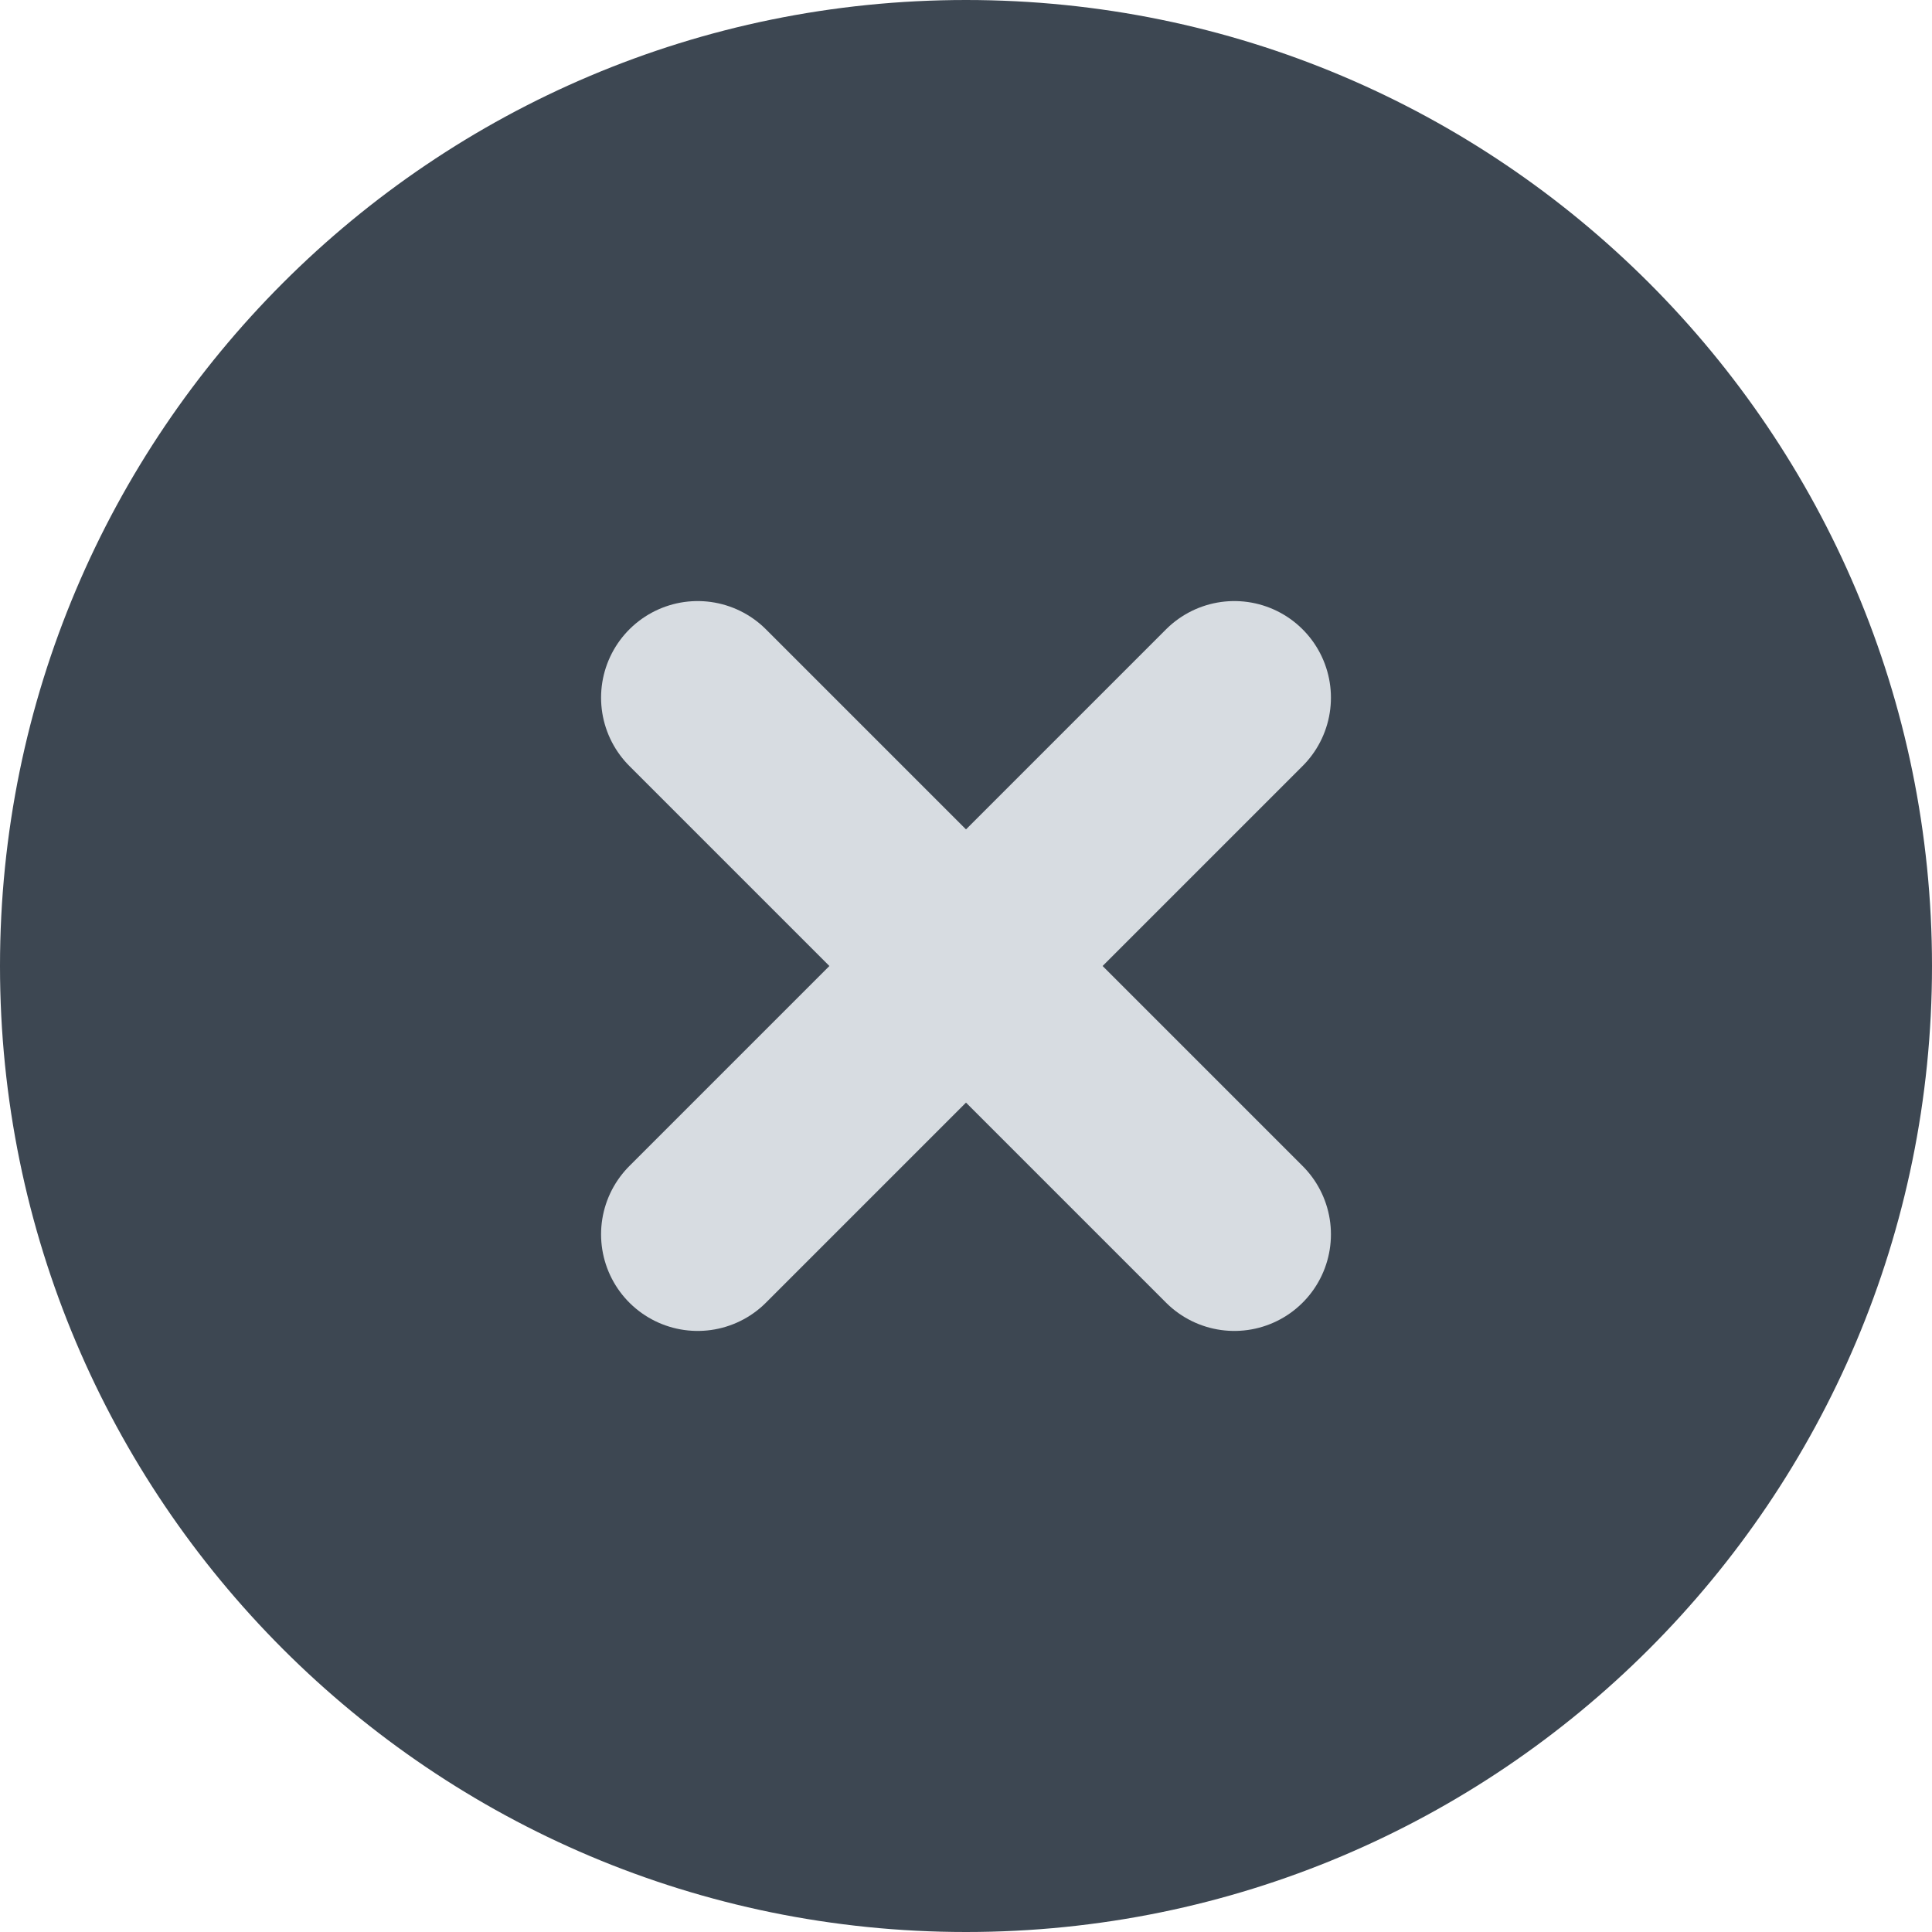
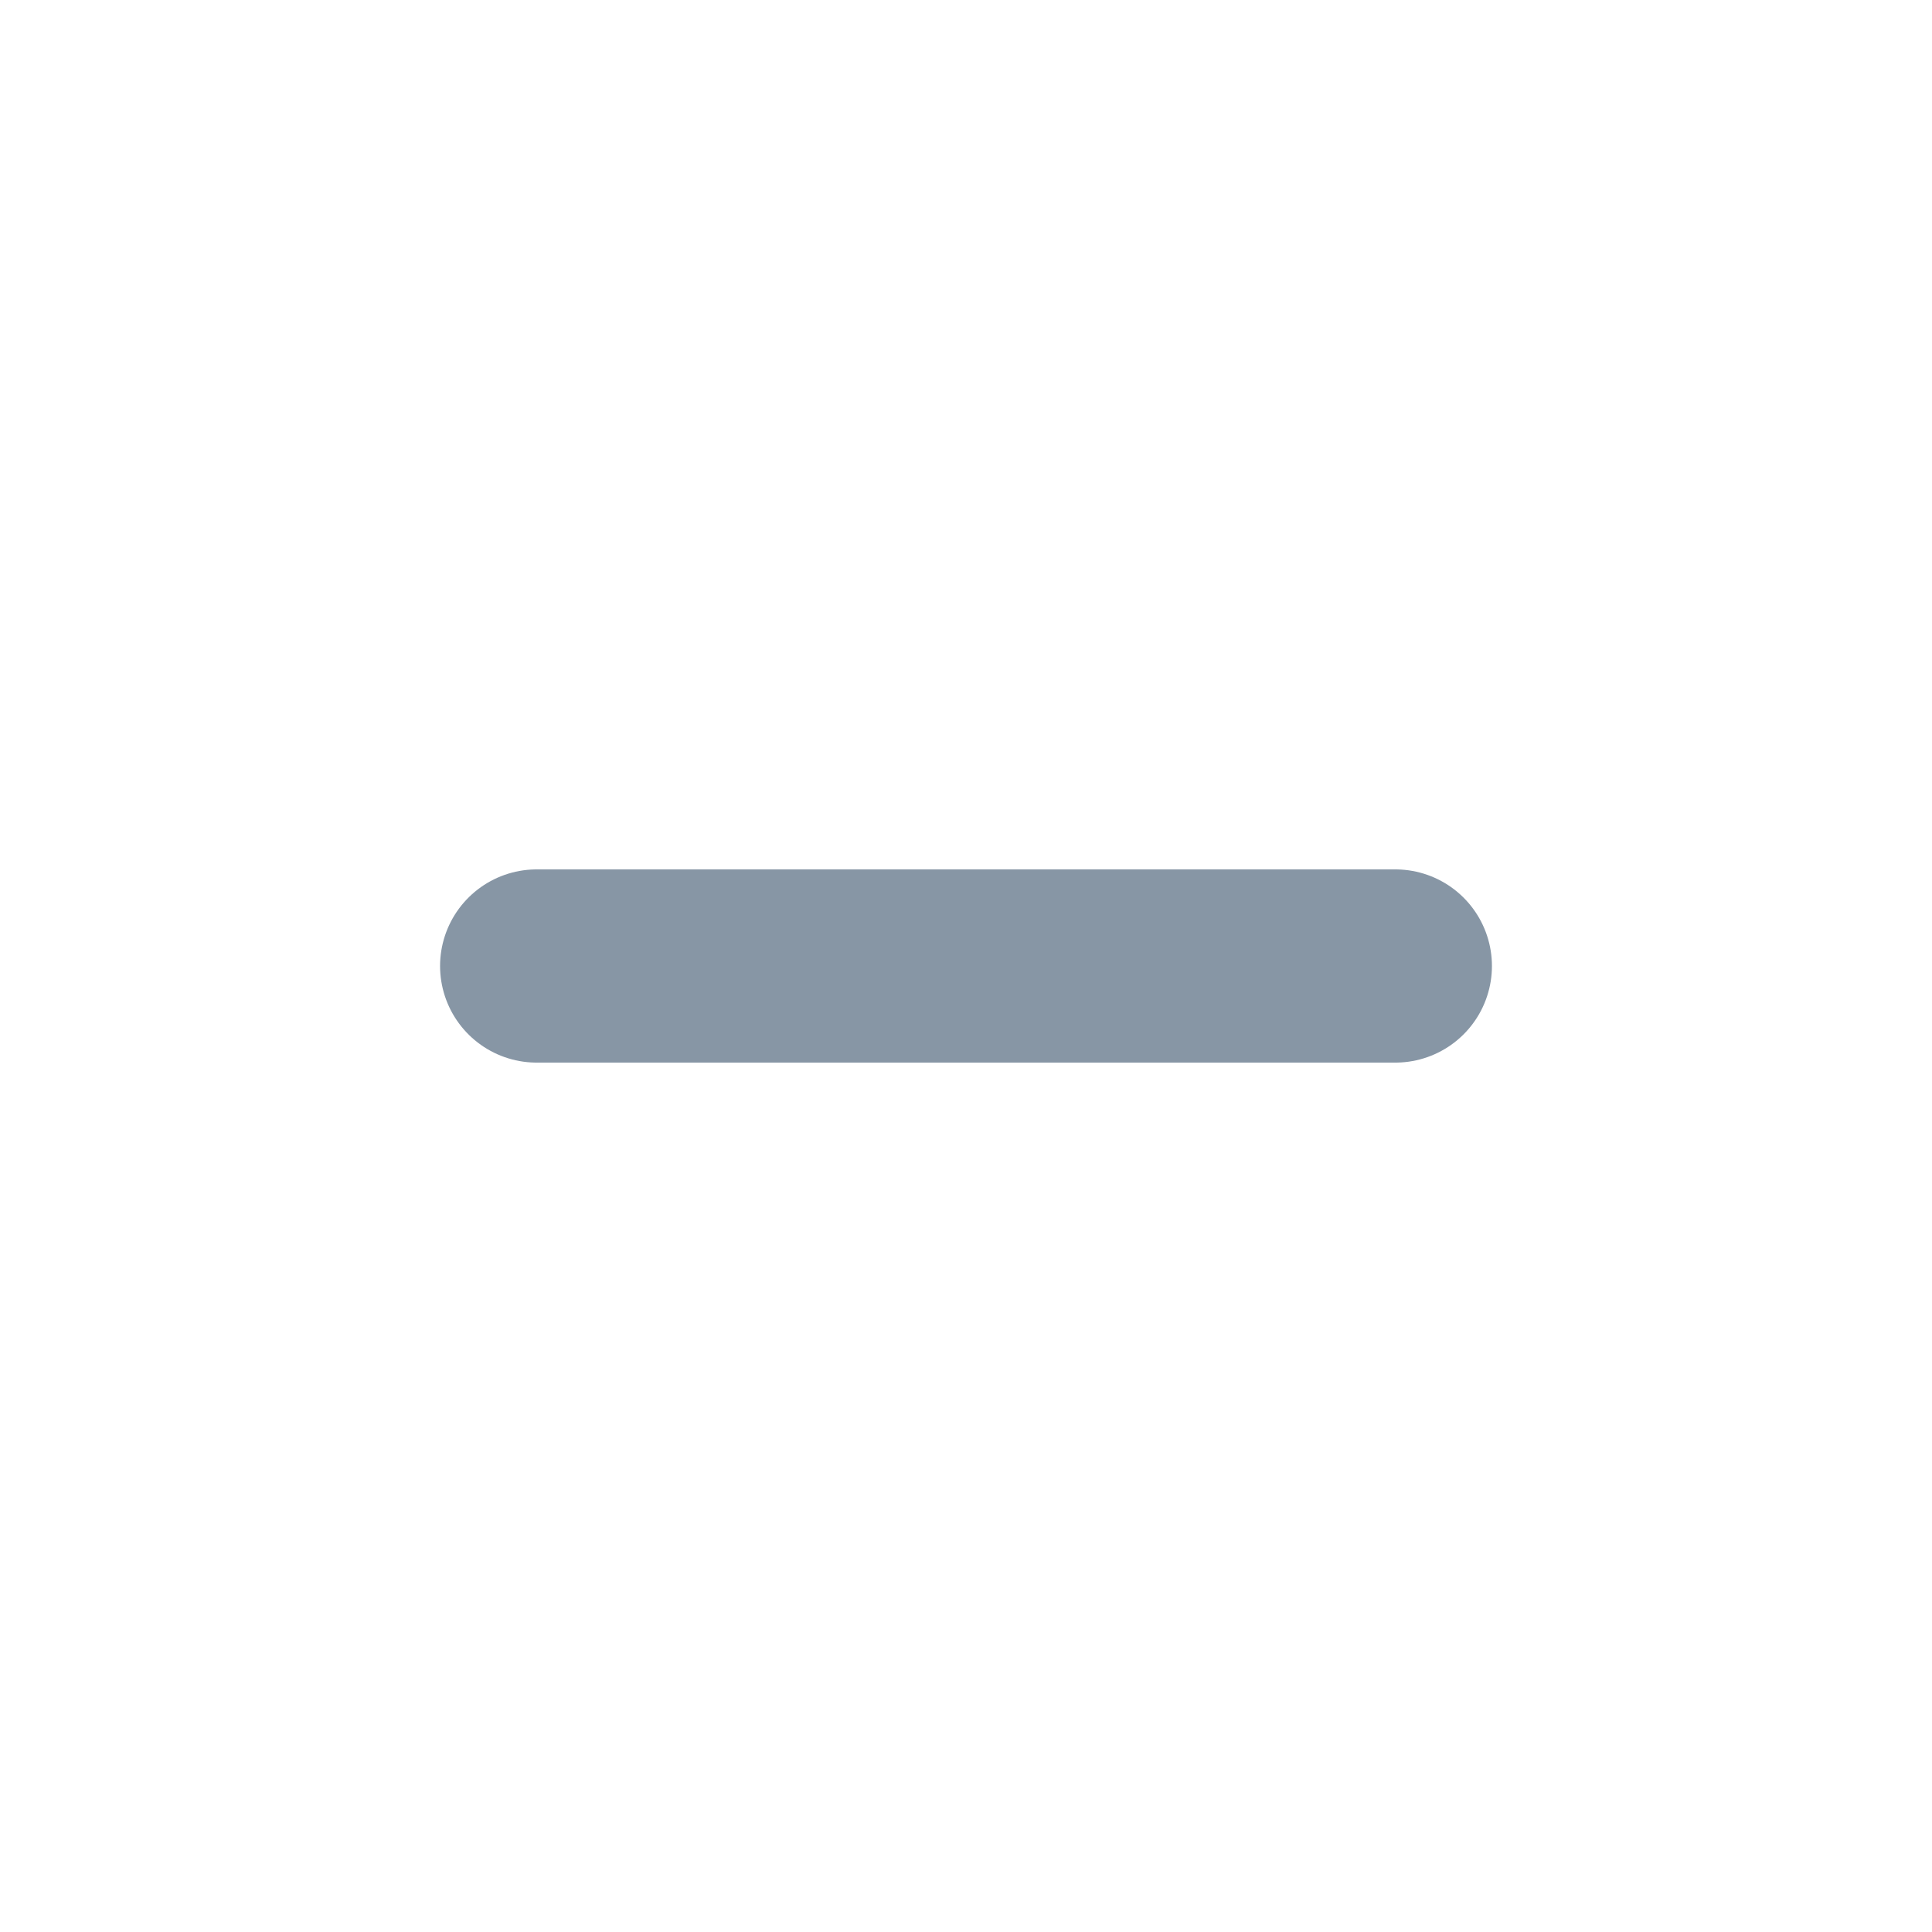
- <svg xmlns="http://www.w3.org/2000/svg" width="18" height="18" fill="none">
-   <circle cx="9" cy="9" r="9" fill="#3D4752" />
-   <path d="M11.5 6.5l-5 5M6.5 6.5l5 5" stroke="#D7DCE1" stroke-width="1.8" stroke-linecap="round" stroke-linejoin="round" />
+ <svg xmlns="http://www.w3.org/2000/svg" width="18" height="18" viewBox="0 0 18 18" fill="none">
+   <circle cx="9" cy="9" r="9" fill="none" />
+   <path d="M5 9H13" stroke="#8796A5" stroke-width="1.8" stroke-linecap="round" stroke-linejoin="round" />
</svg>
